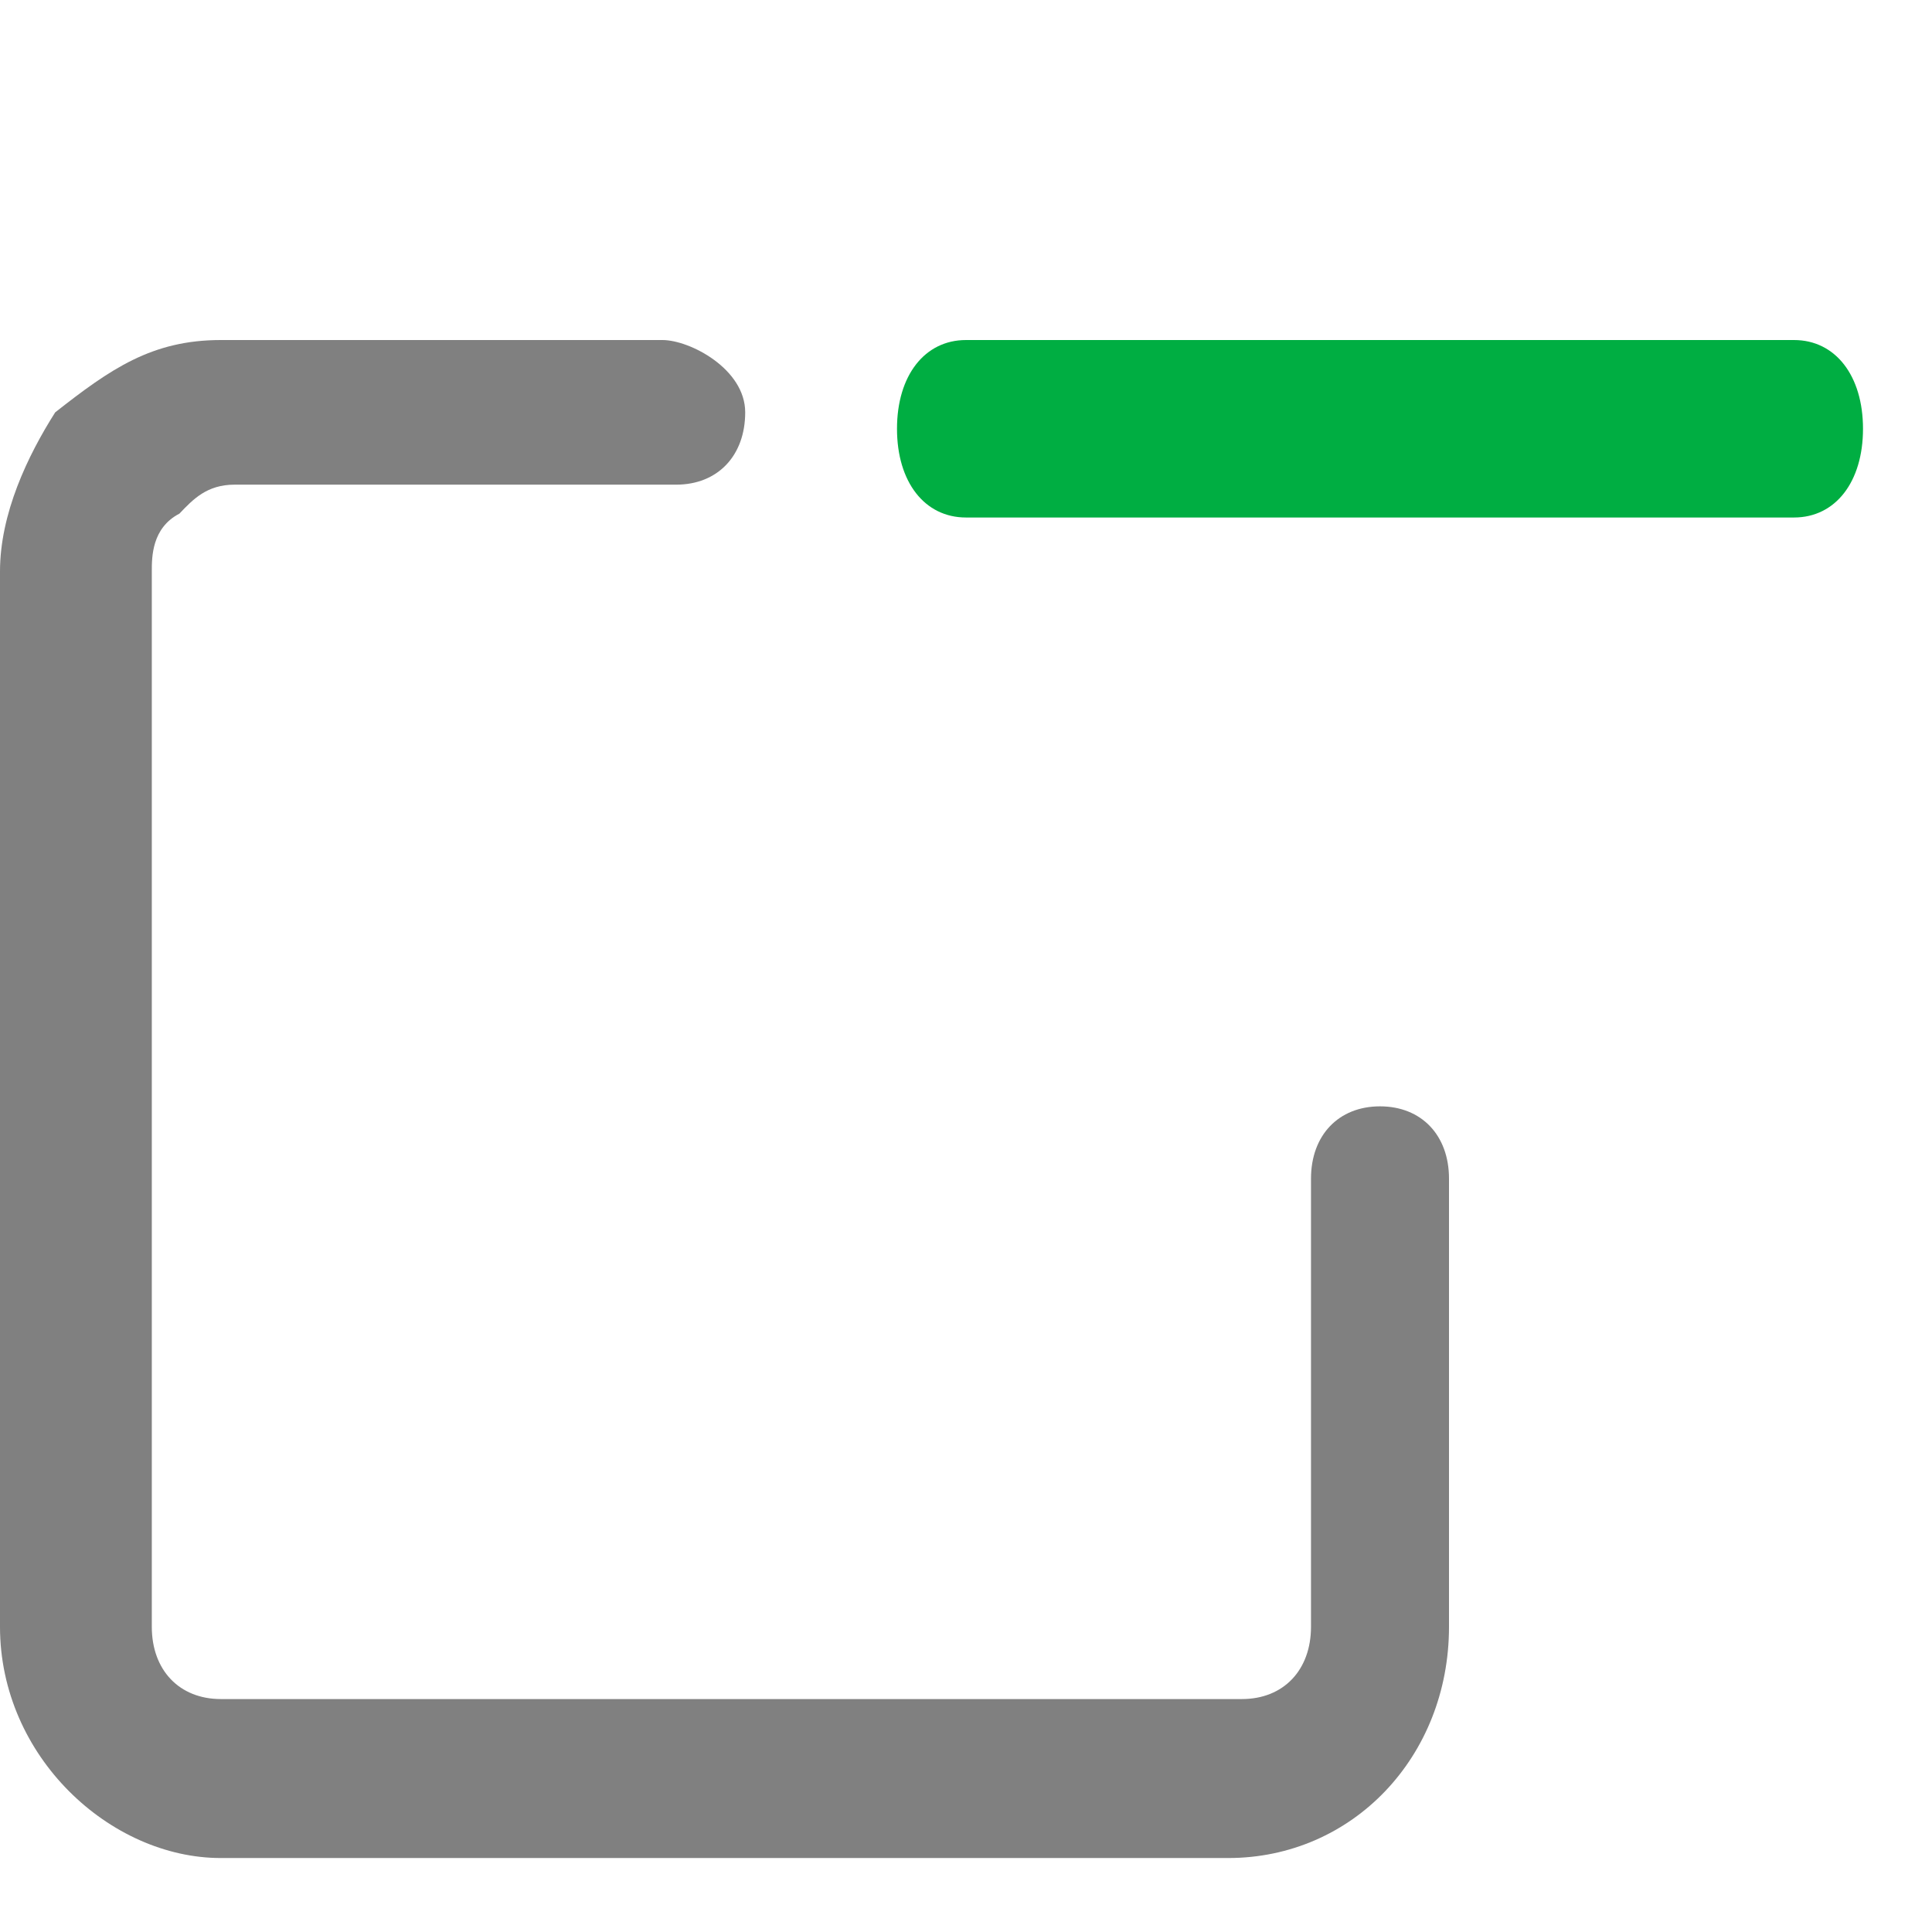
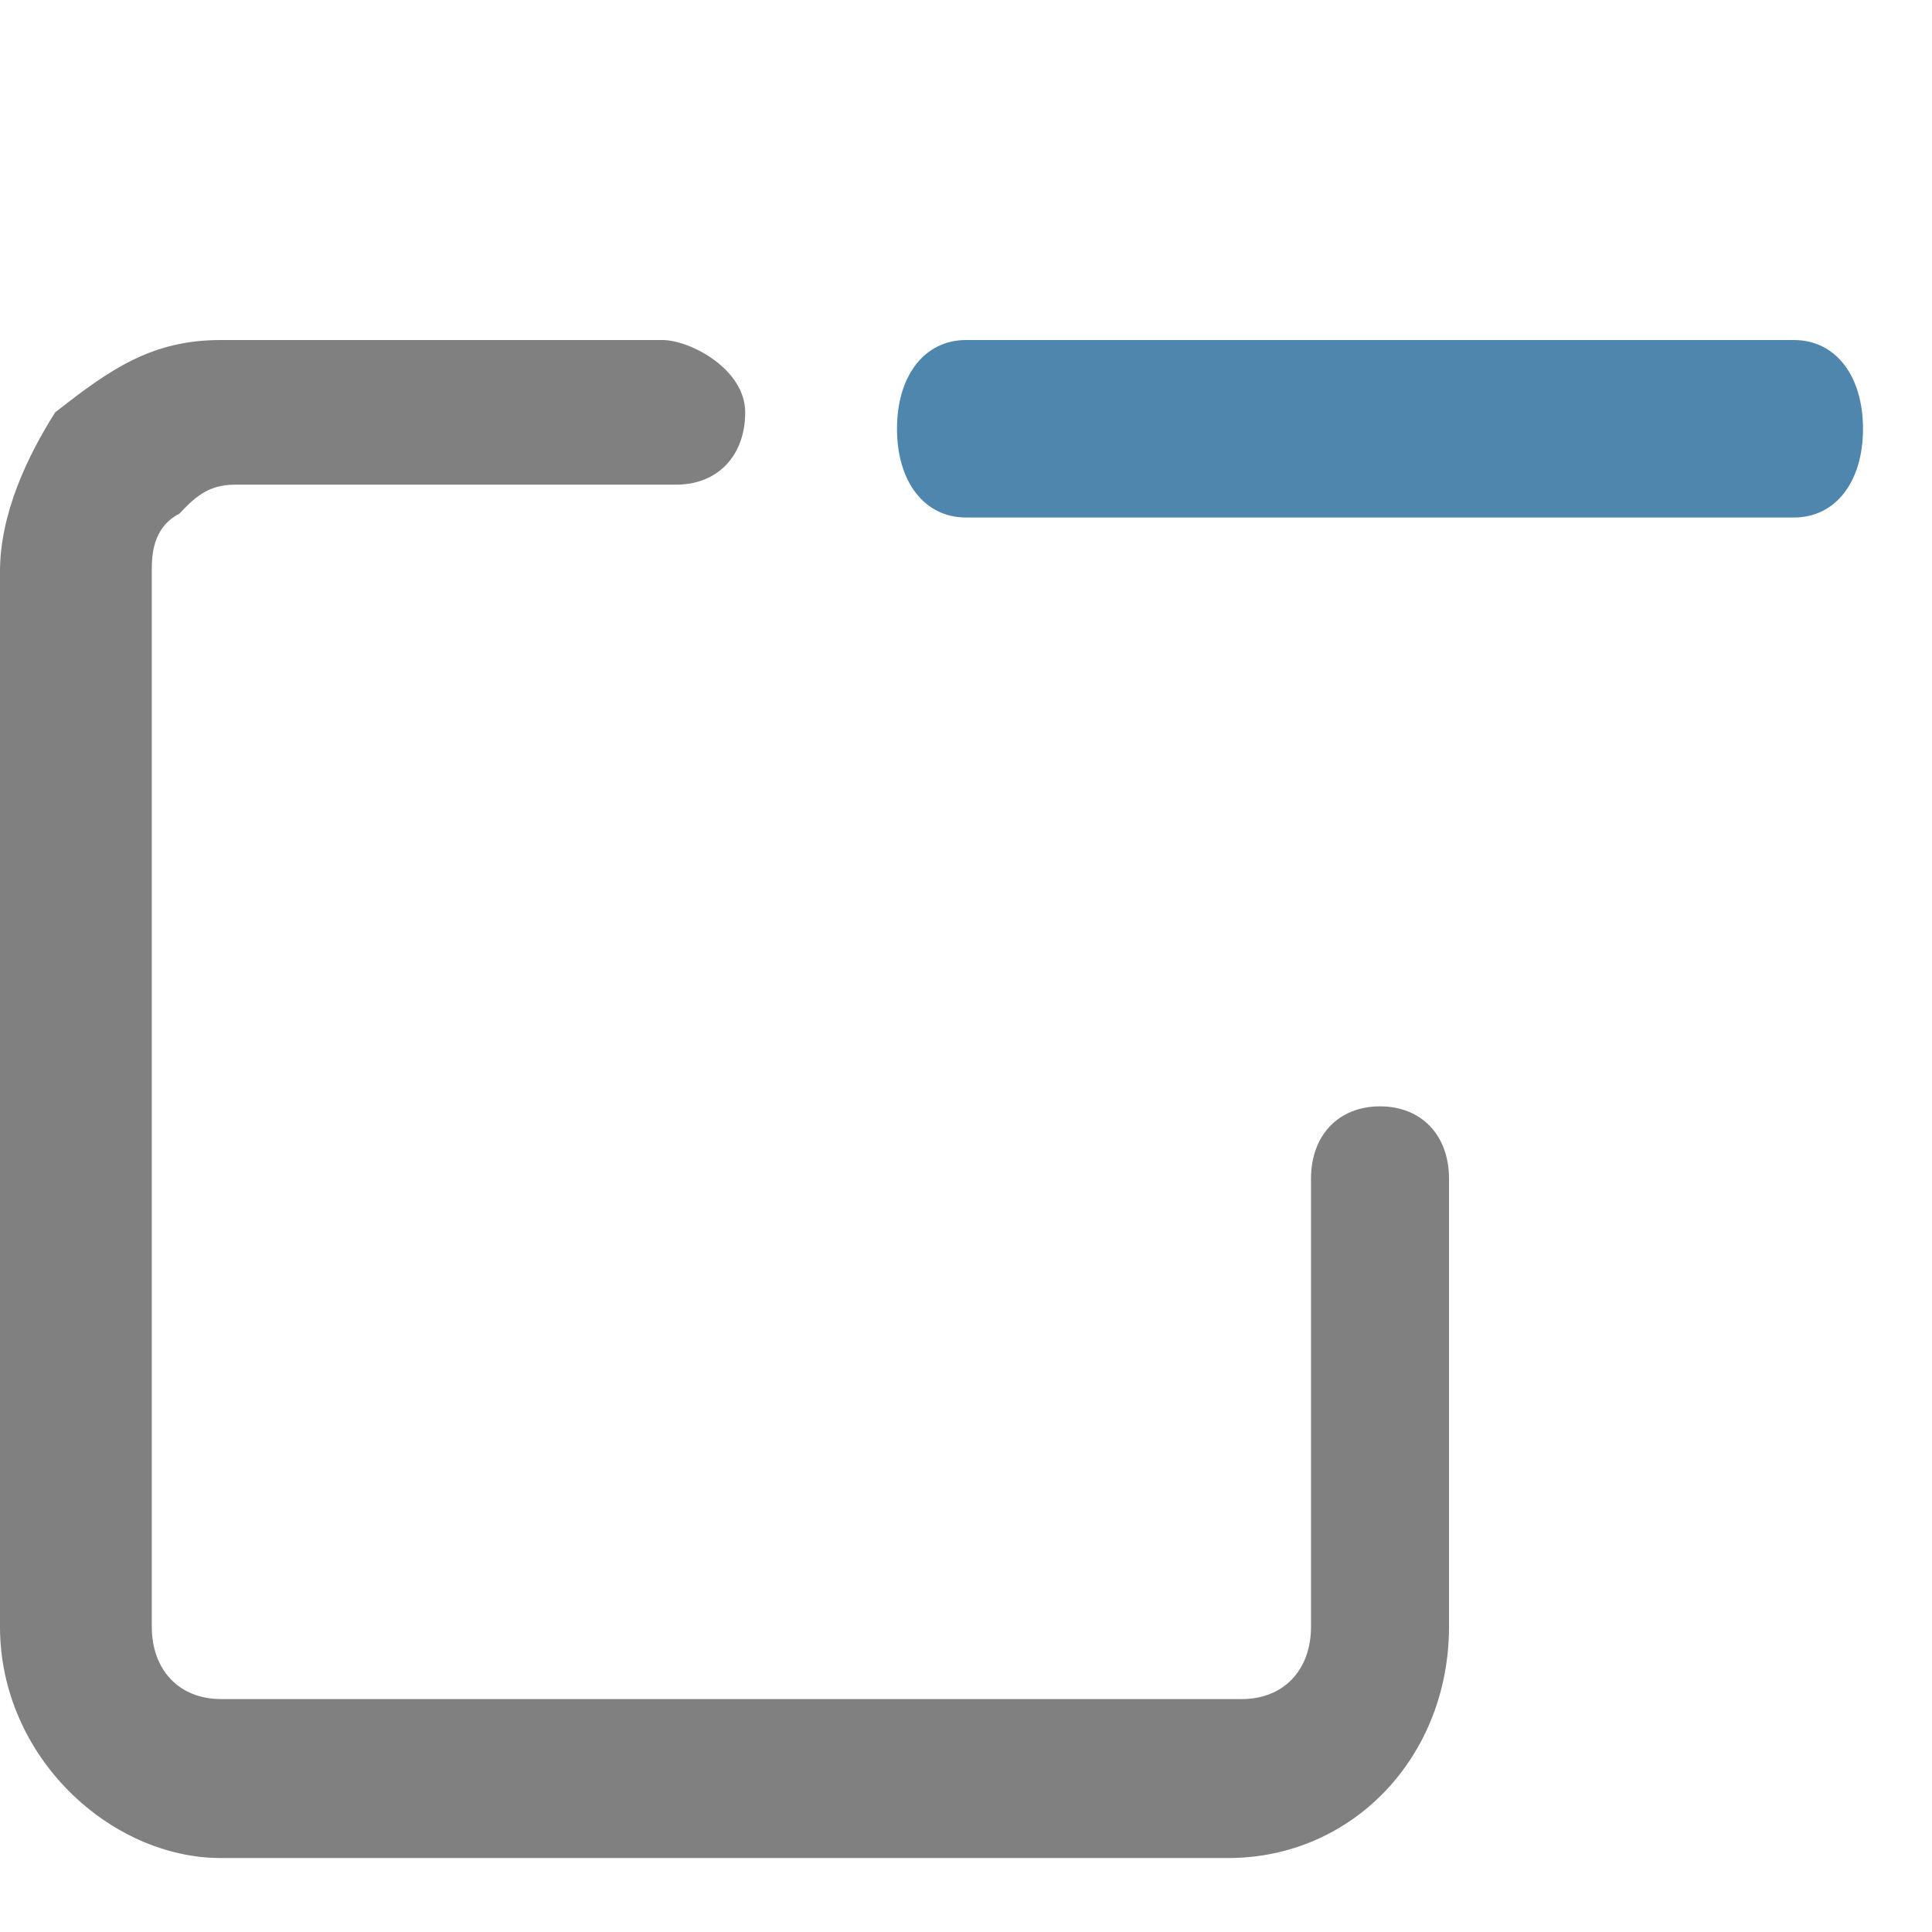
<svg xmlns="http://www.w3.org/2000/svg" width="14" height="14" viewBox="0 0 14 14" fill="none">
-   <path d="M13 3.75H7C6.7 3.75 6.5 3.493 6.5 3.107C6.5 2.722 6.7 2.464 7 2.464H13C13.3 2.464 13.5 2.722 13.5 3.107C13.5 3.493 13.3 3.75 13 3.75Z" fill="#00AE42" />
+   <path d="M13 3.75H7C6.7 3.75 6.5 3.493 6.5 3.107C6.5 2.722 6.7 2.464 7 2.464H13C13.3 2.464 13.5 2.722 13.5 3.107C13.5 3.493 13.3 3.75 13 3.75Z" fill="#4E86AE" />
  <path d="M10 8.017C9.7 8.017 9.5 8.226 9.5 8.541V10.741V11.788C9.5 12.103 9.3 12.312 9 12.312H1.6C1.3 12.312 1.1 12.103 1.1 11.788V4.141C1.1 4.036 1.1 3.826 1.3 3.722C1.4 3.617 1.5 3.512 1.7 3.512H4.9C5.2 3.512 5.4 3.303 5.4 2.988C5.4 2.674 5 2.464 4.8 2.464H2.7H1.6C1.1 2.464 0.8 2.674 0.4 2.988C0.2 3.303 0 3.722 0 4.141V11.788C0 12.731 0.8 13.464 1.6 13.464H8.9C9.8 13.464 10.5 12.731 10.5 11.788V10.741V8.541C10.5 8.226 10.3 8.017 10 8.017Z" fill="#808080" />
</svg>
